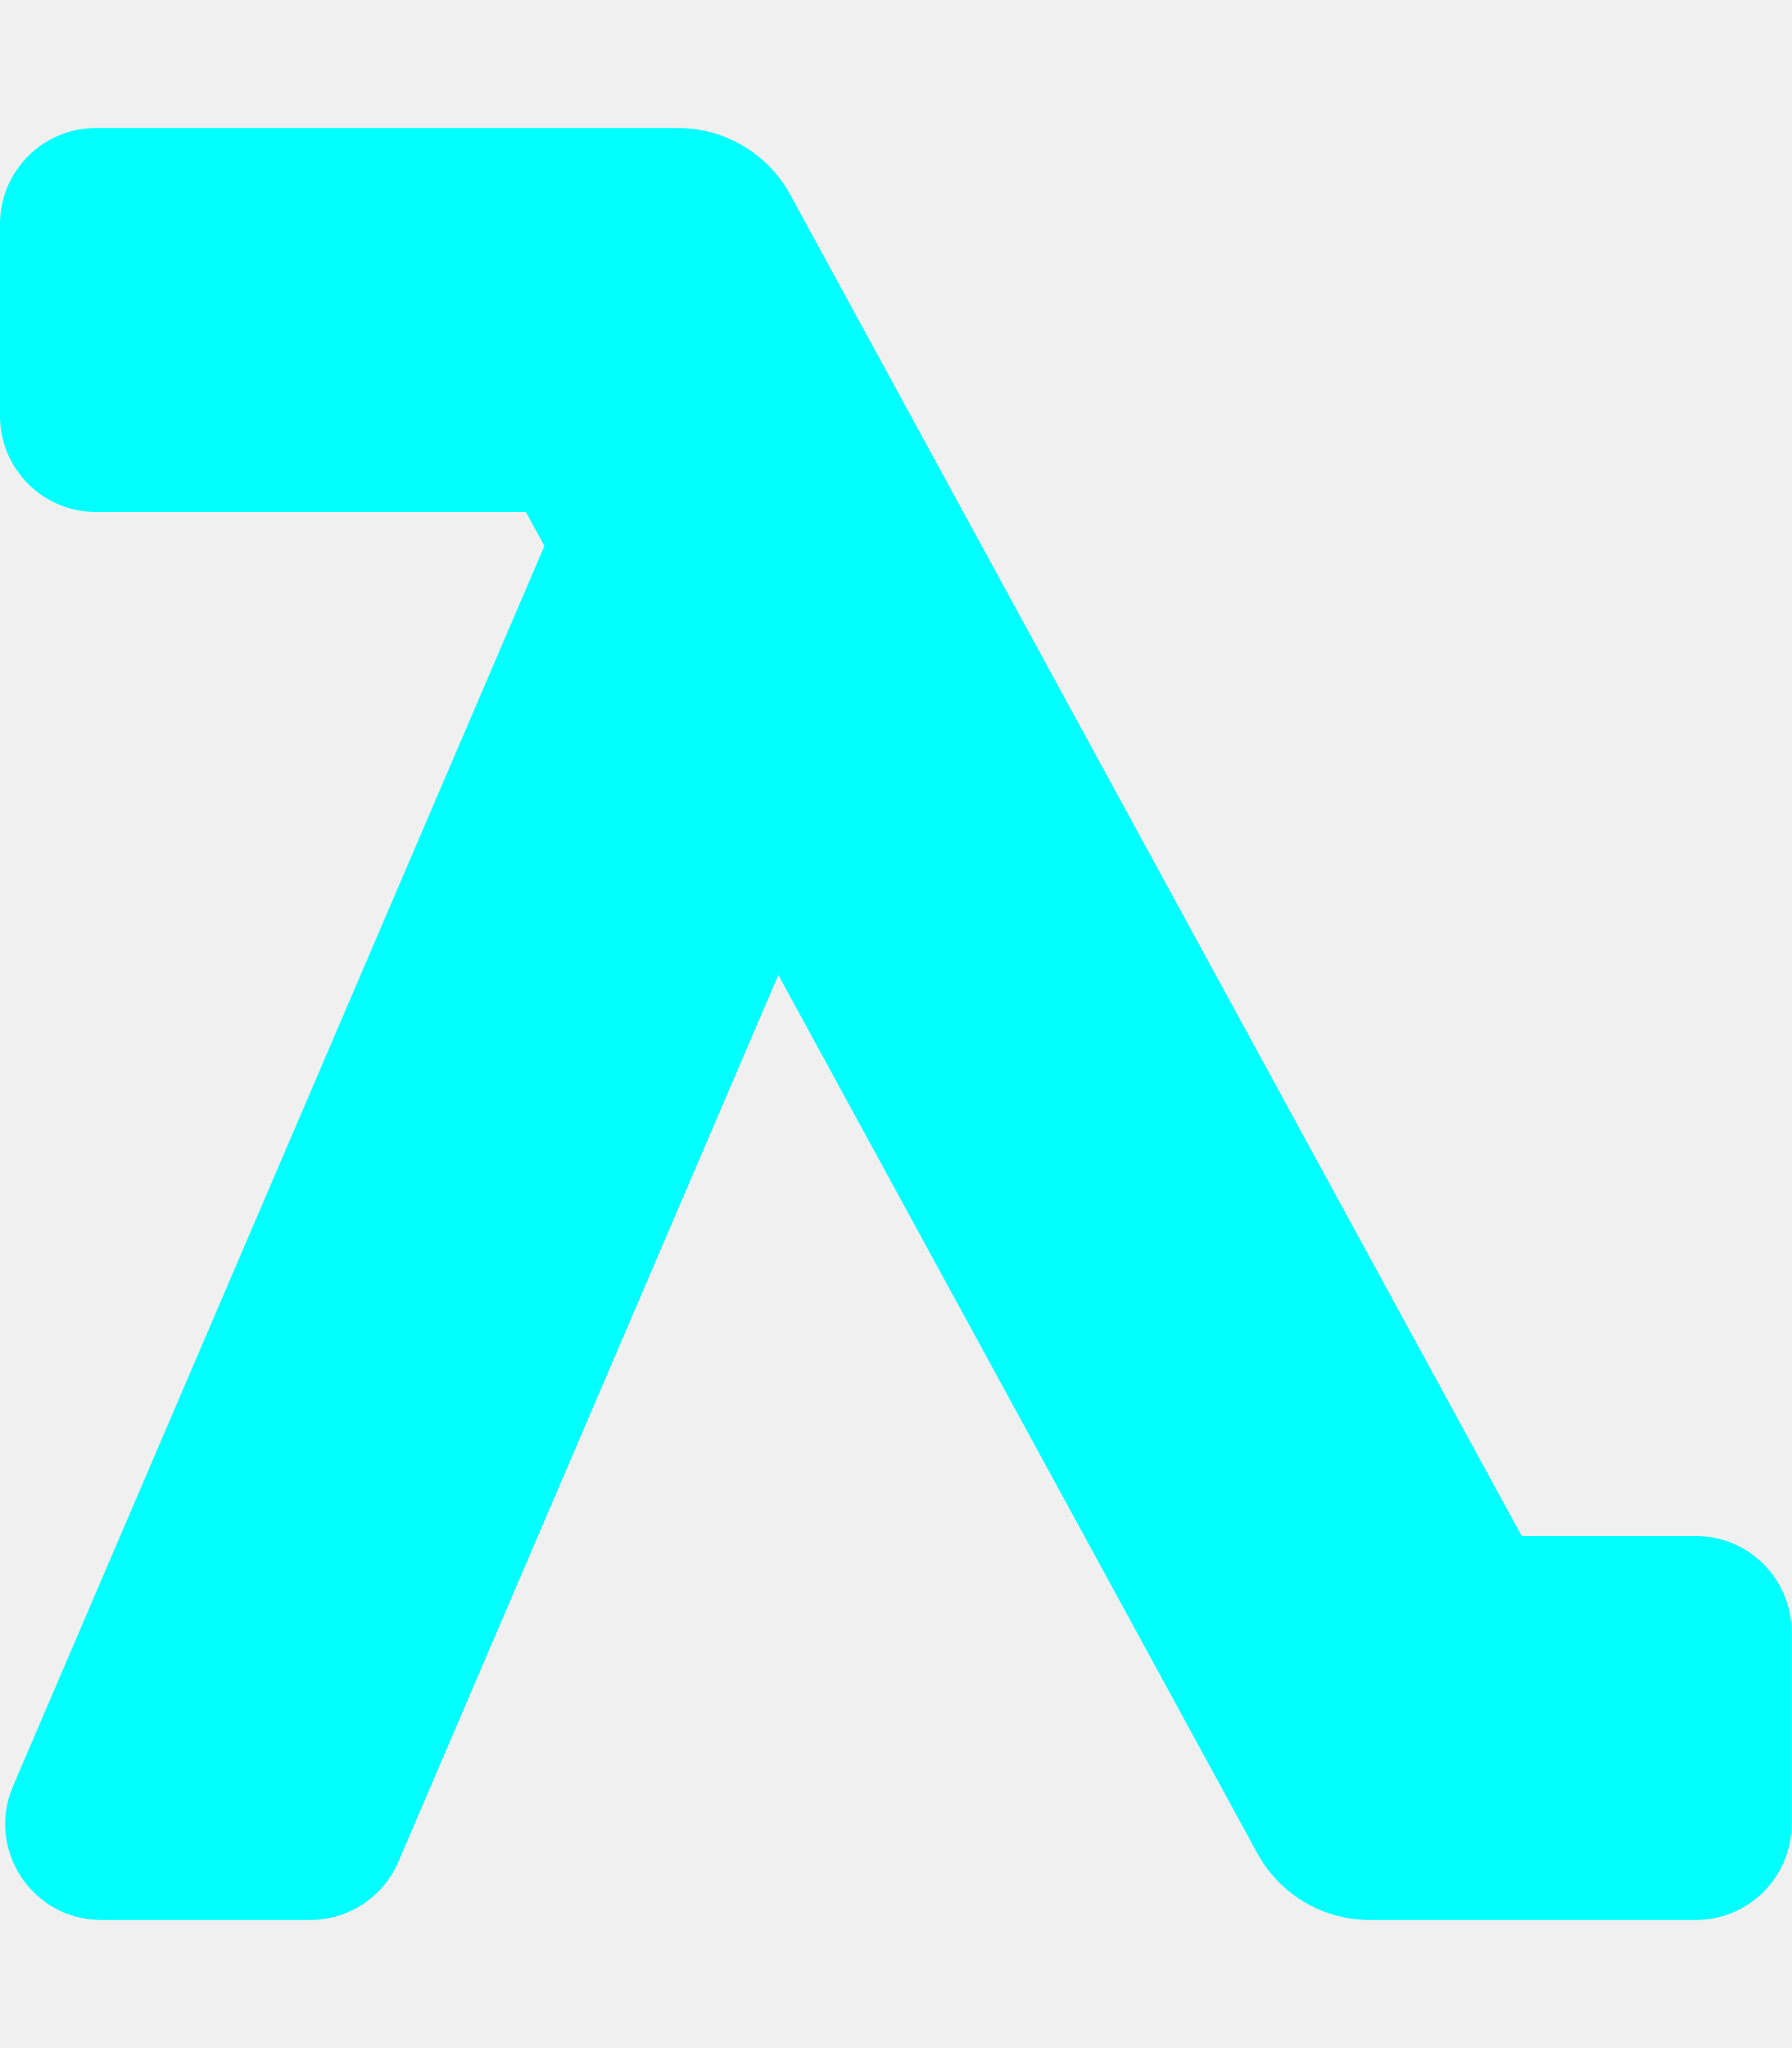
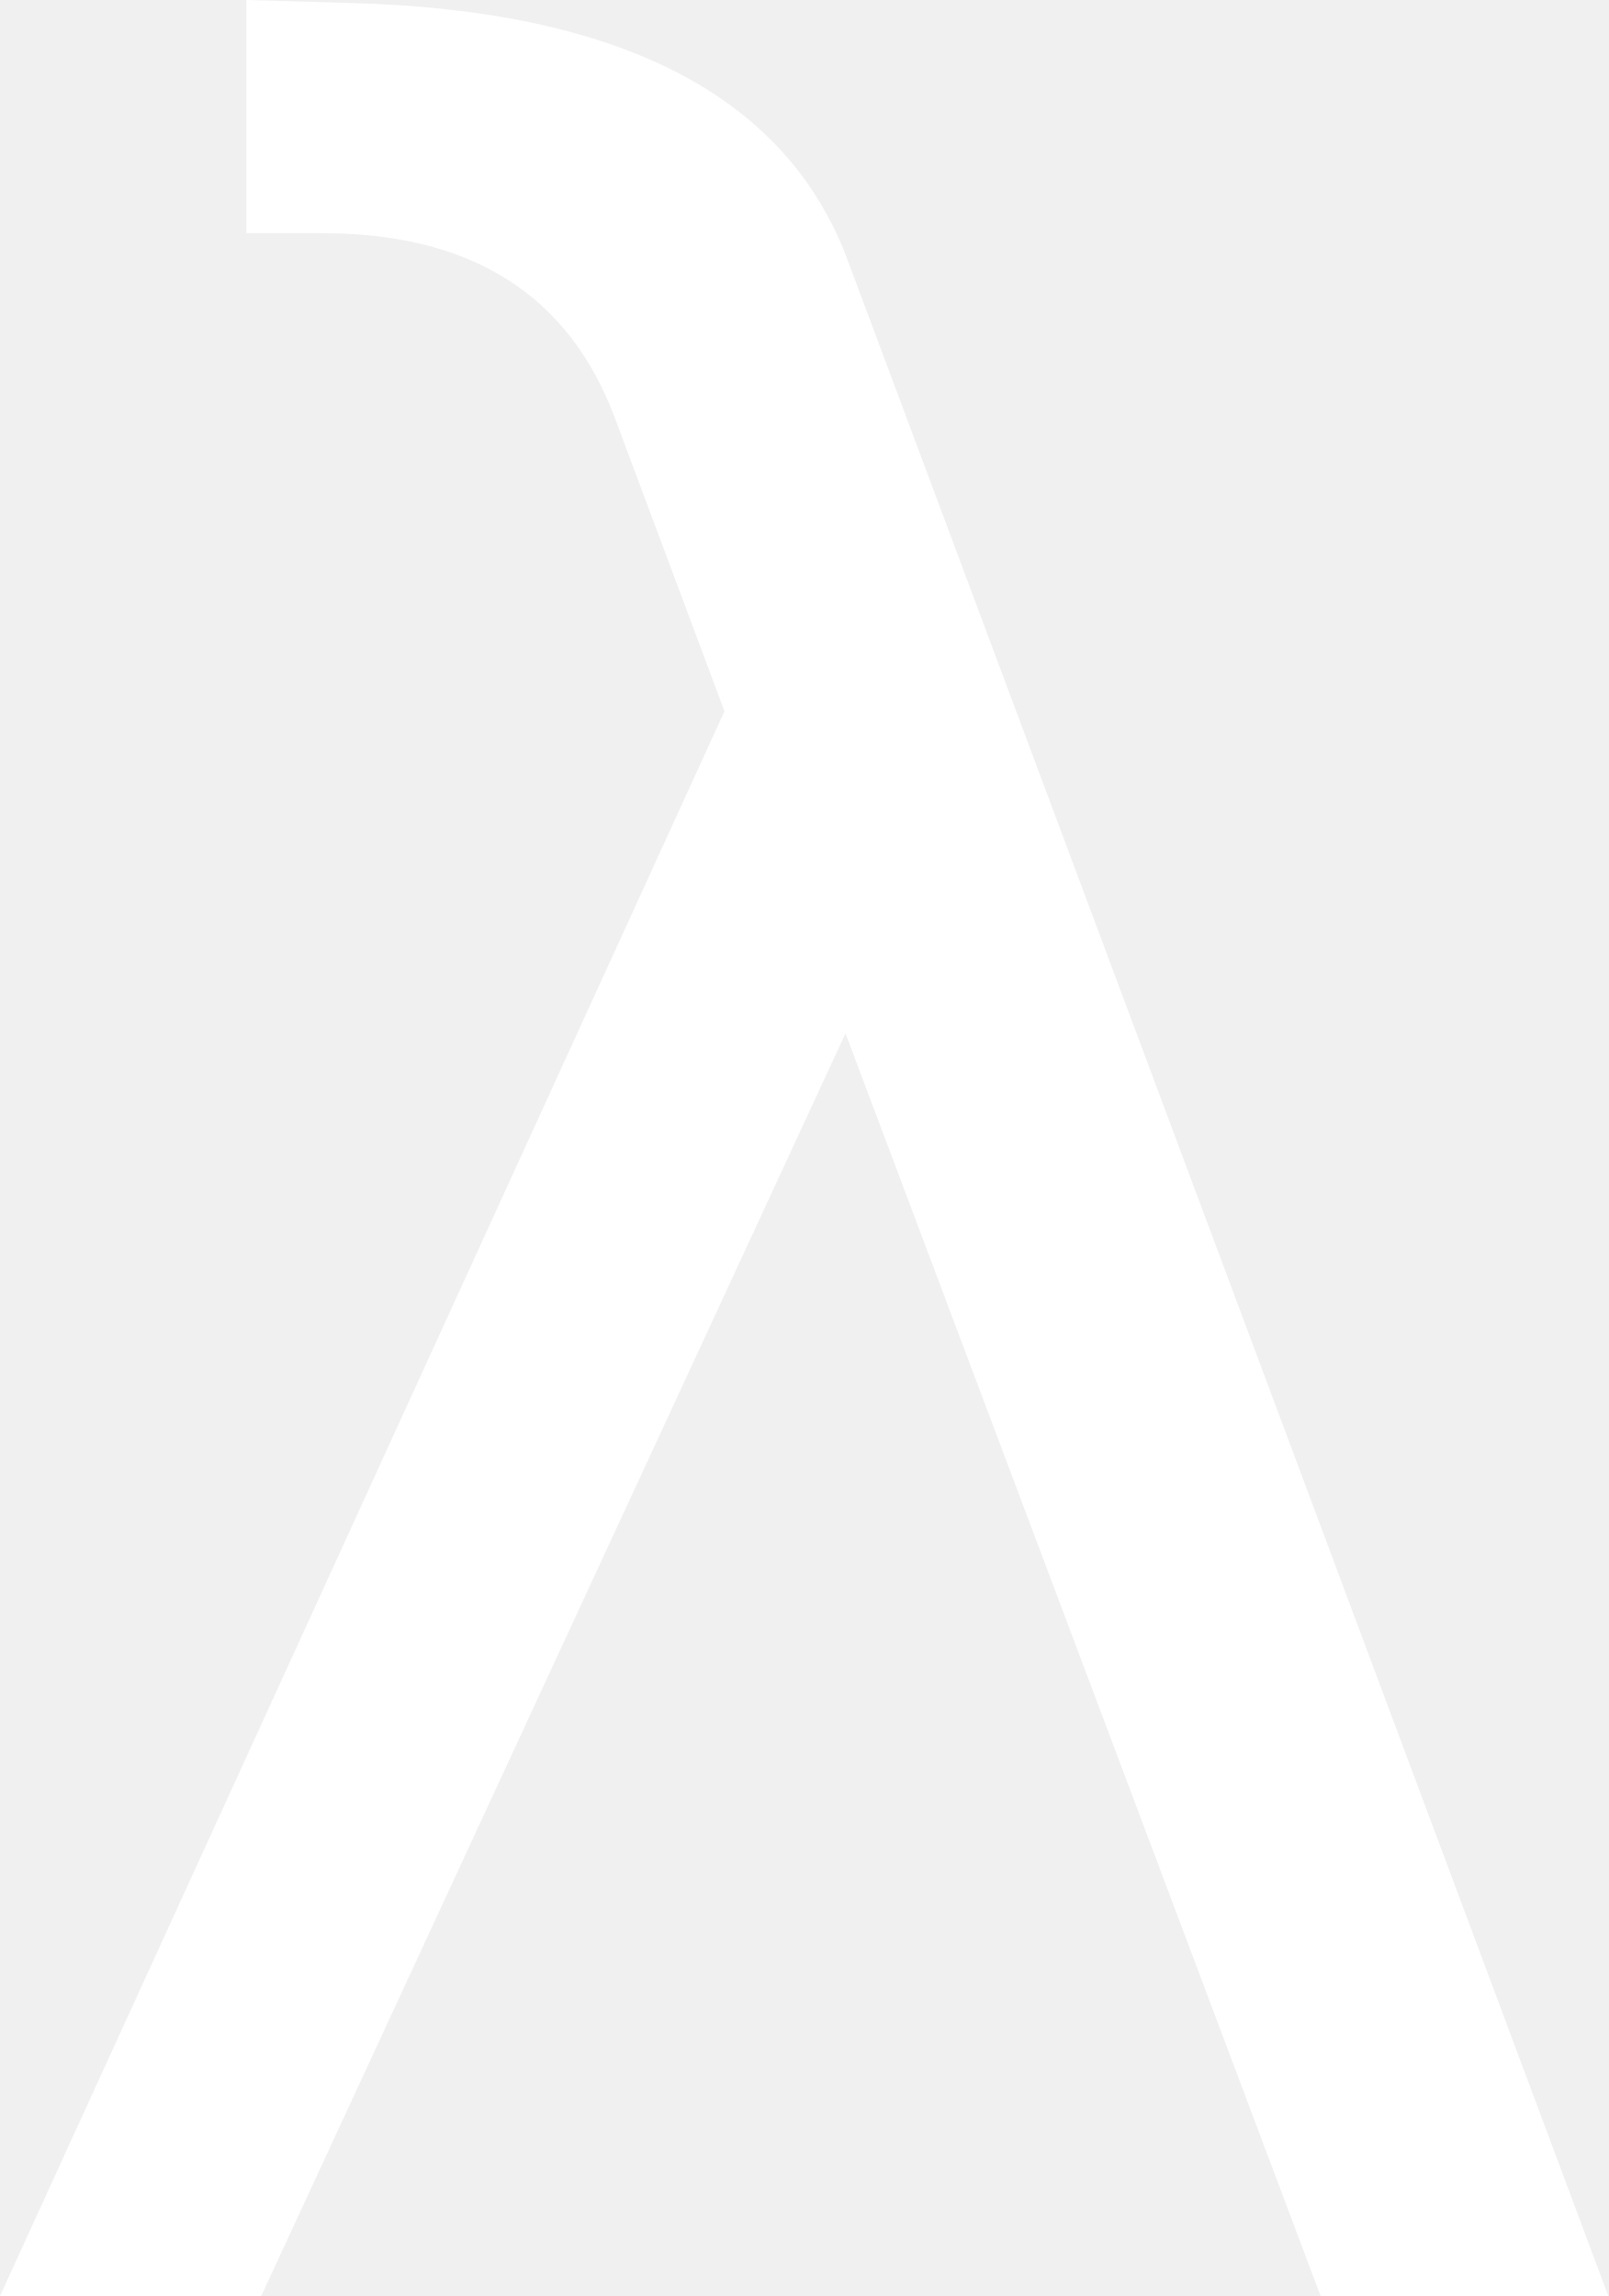
- <svg xmlns="http://www.w3.org/2000/svg" aria-hidden="true" class="svg-inline--fa fa-lambda fa-w-14 fa-2x" data-icon="lambda" data-prefix="fas" focusable="false" role="img" viewBox="0 0 448 512">
-   <path fill="#0ff" stroke="none" stroke-width="1" d="M424 384h-43.5L197.6 48.68A32.018 32.018 0 0 0 169.5 32H24C10.75 32 0 42.74 0 56v48c0 13.25 10.75 24 24 24h107.5l4.63 8.49L3.25 446.55C-3.53 462.38 8.08 480 25.31 480h52.23c9.6 0 18.28-5.72 22.06-14.55l95.02-221.72L314.4 463.32A32.018 32.018 0 0 0 342.5 480H424c13.25 0 24-10.75 24-24v-48c0-13.26-10.75-24-24-24z" />
+ <svg xmlns="http://www.w3.org/2000/svg" viewBox="0 0 44.144 63.018">
+   <path d="M23.247 7.09l20.897 55.928h-7.897l-13.04-34.656L7.17 63.018H0l19.885-43.496-2.997-8.02c-1.27-3.428-3.983-5.128-8.14-5.102H6.763V0l2.835.082c7.398.19 11.948 2.526 13.65 7.007z" fill="white" />
</svg>
